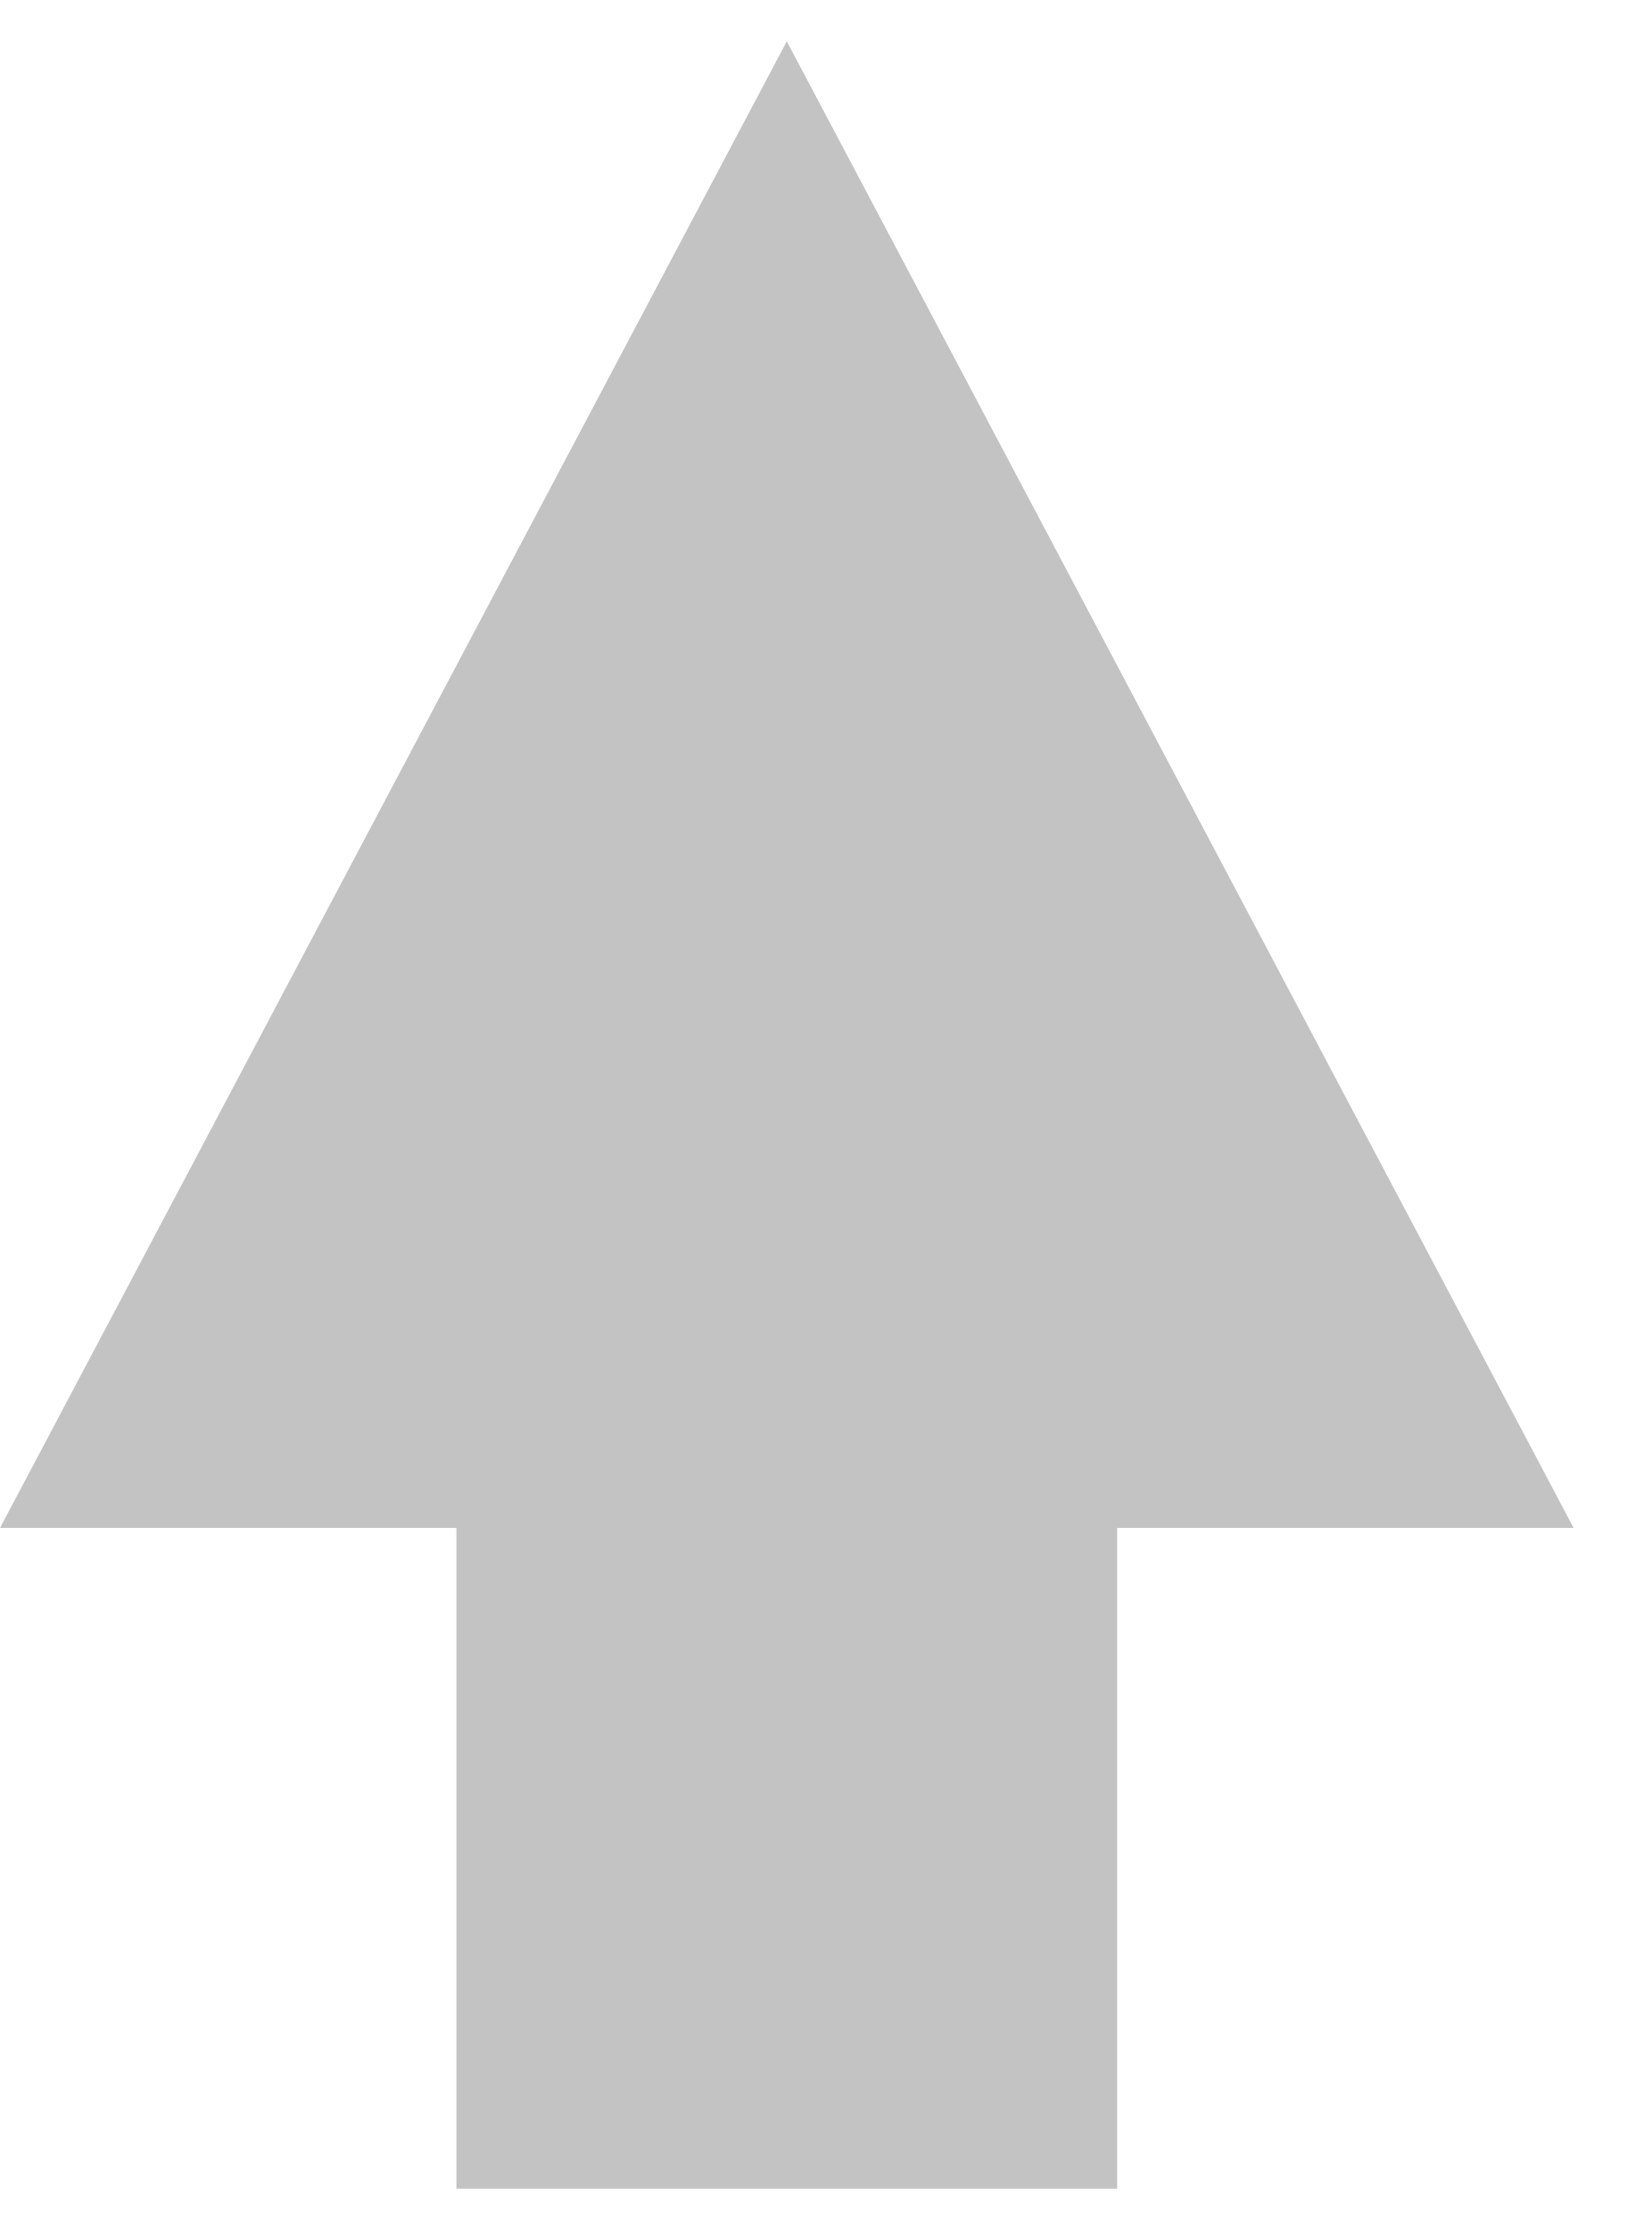
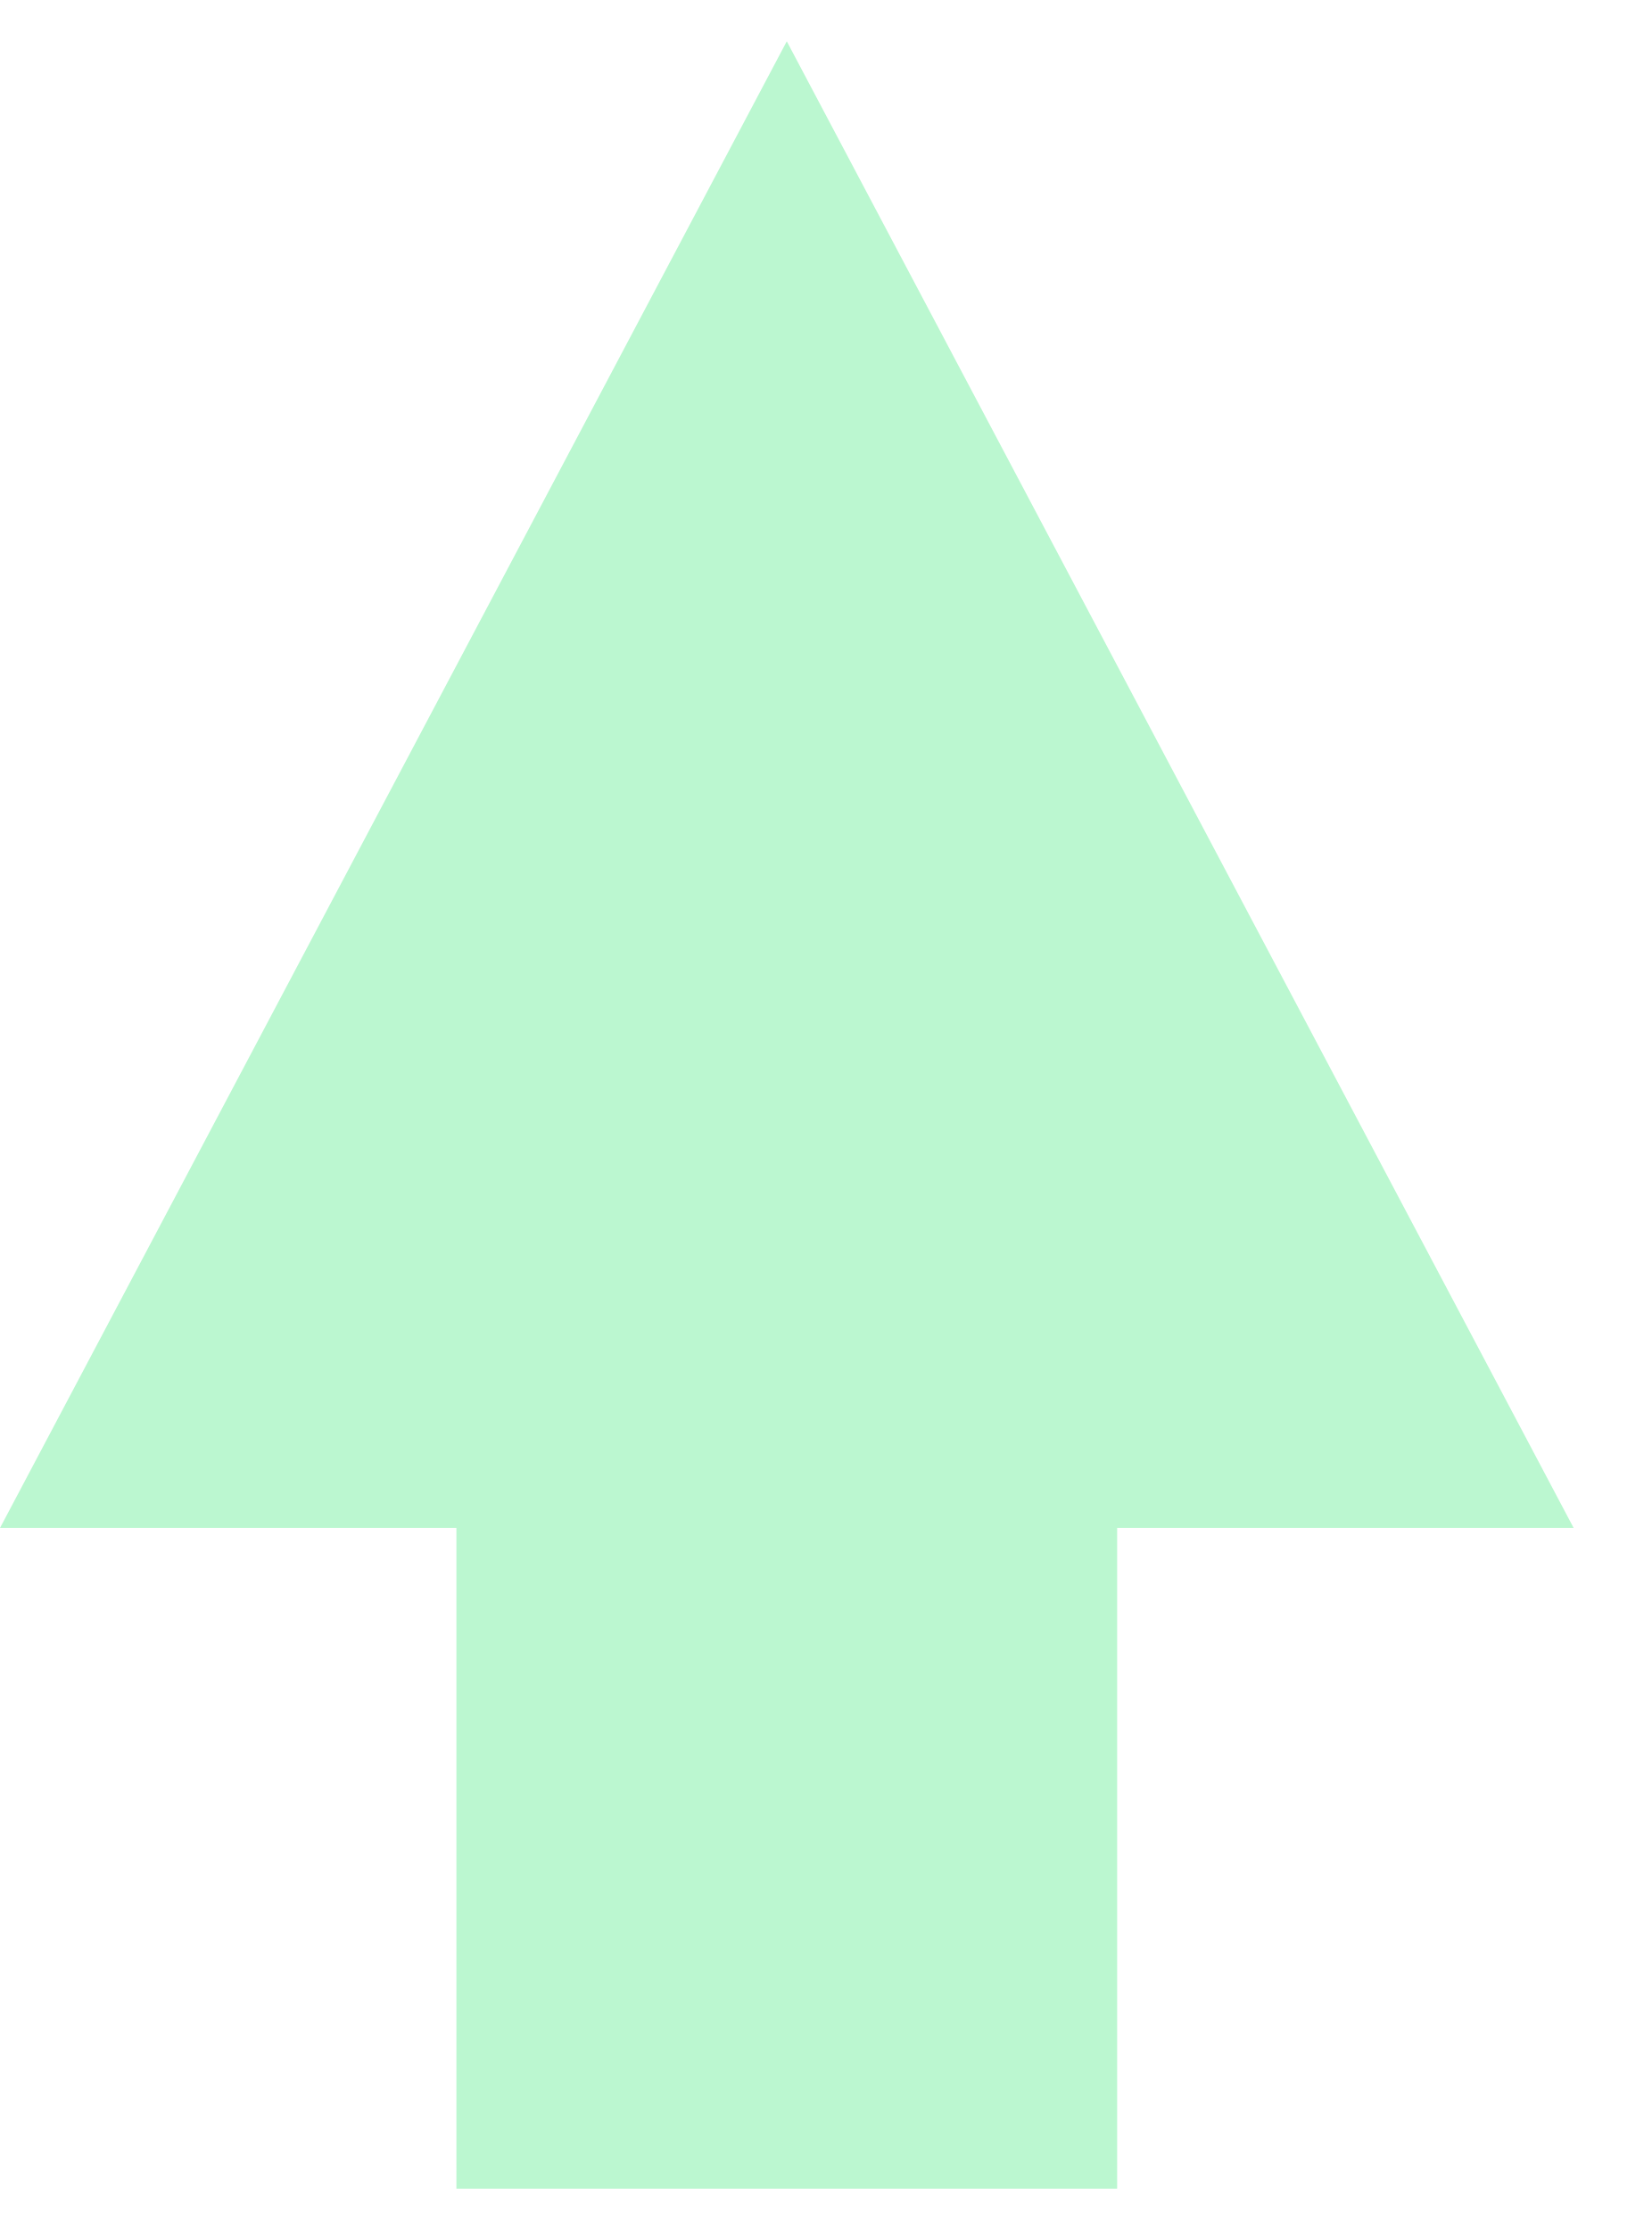
<svg xmlns="http://www.w3.org/2000/svg" width="20" height="27" viewBox="0 0 20 27" fill="none">
-   <path d="M5.526 11.5H13.526V26.5H5.526V11.5Z" fill="#C3C3C3" />
-   <path d="M9.526 0.5L19.053 18.5H0L9.526 0.5Z" fill="#C3C3C3" />
+   <path d="M5.526 11.5H13.526V26.5H5.526V11.5Z" fill="#bbf7d0" />
+   <path d="M9.526 0.5L19.053 18.5H0L9.526 0.5Z" fill="#bbf7d0" />
</svg>
